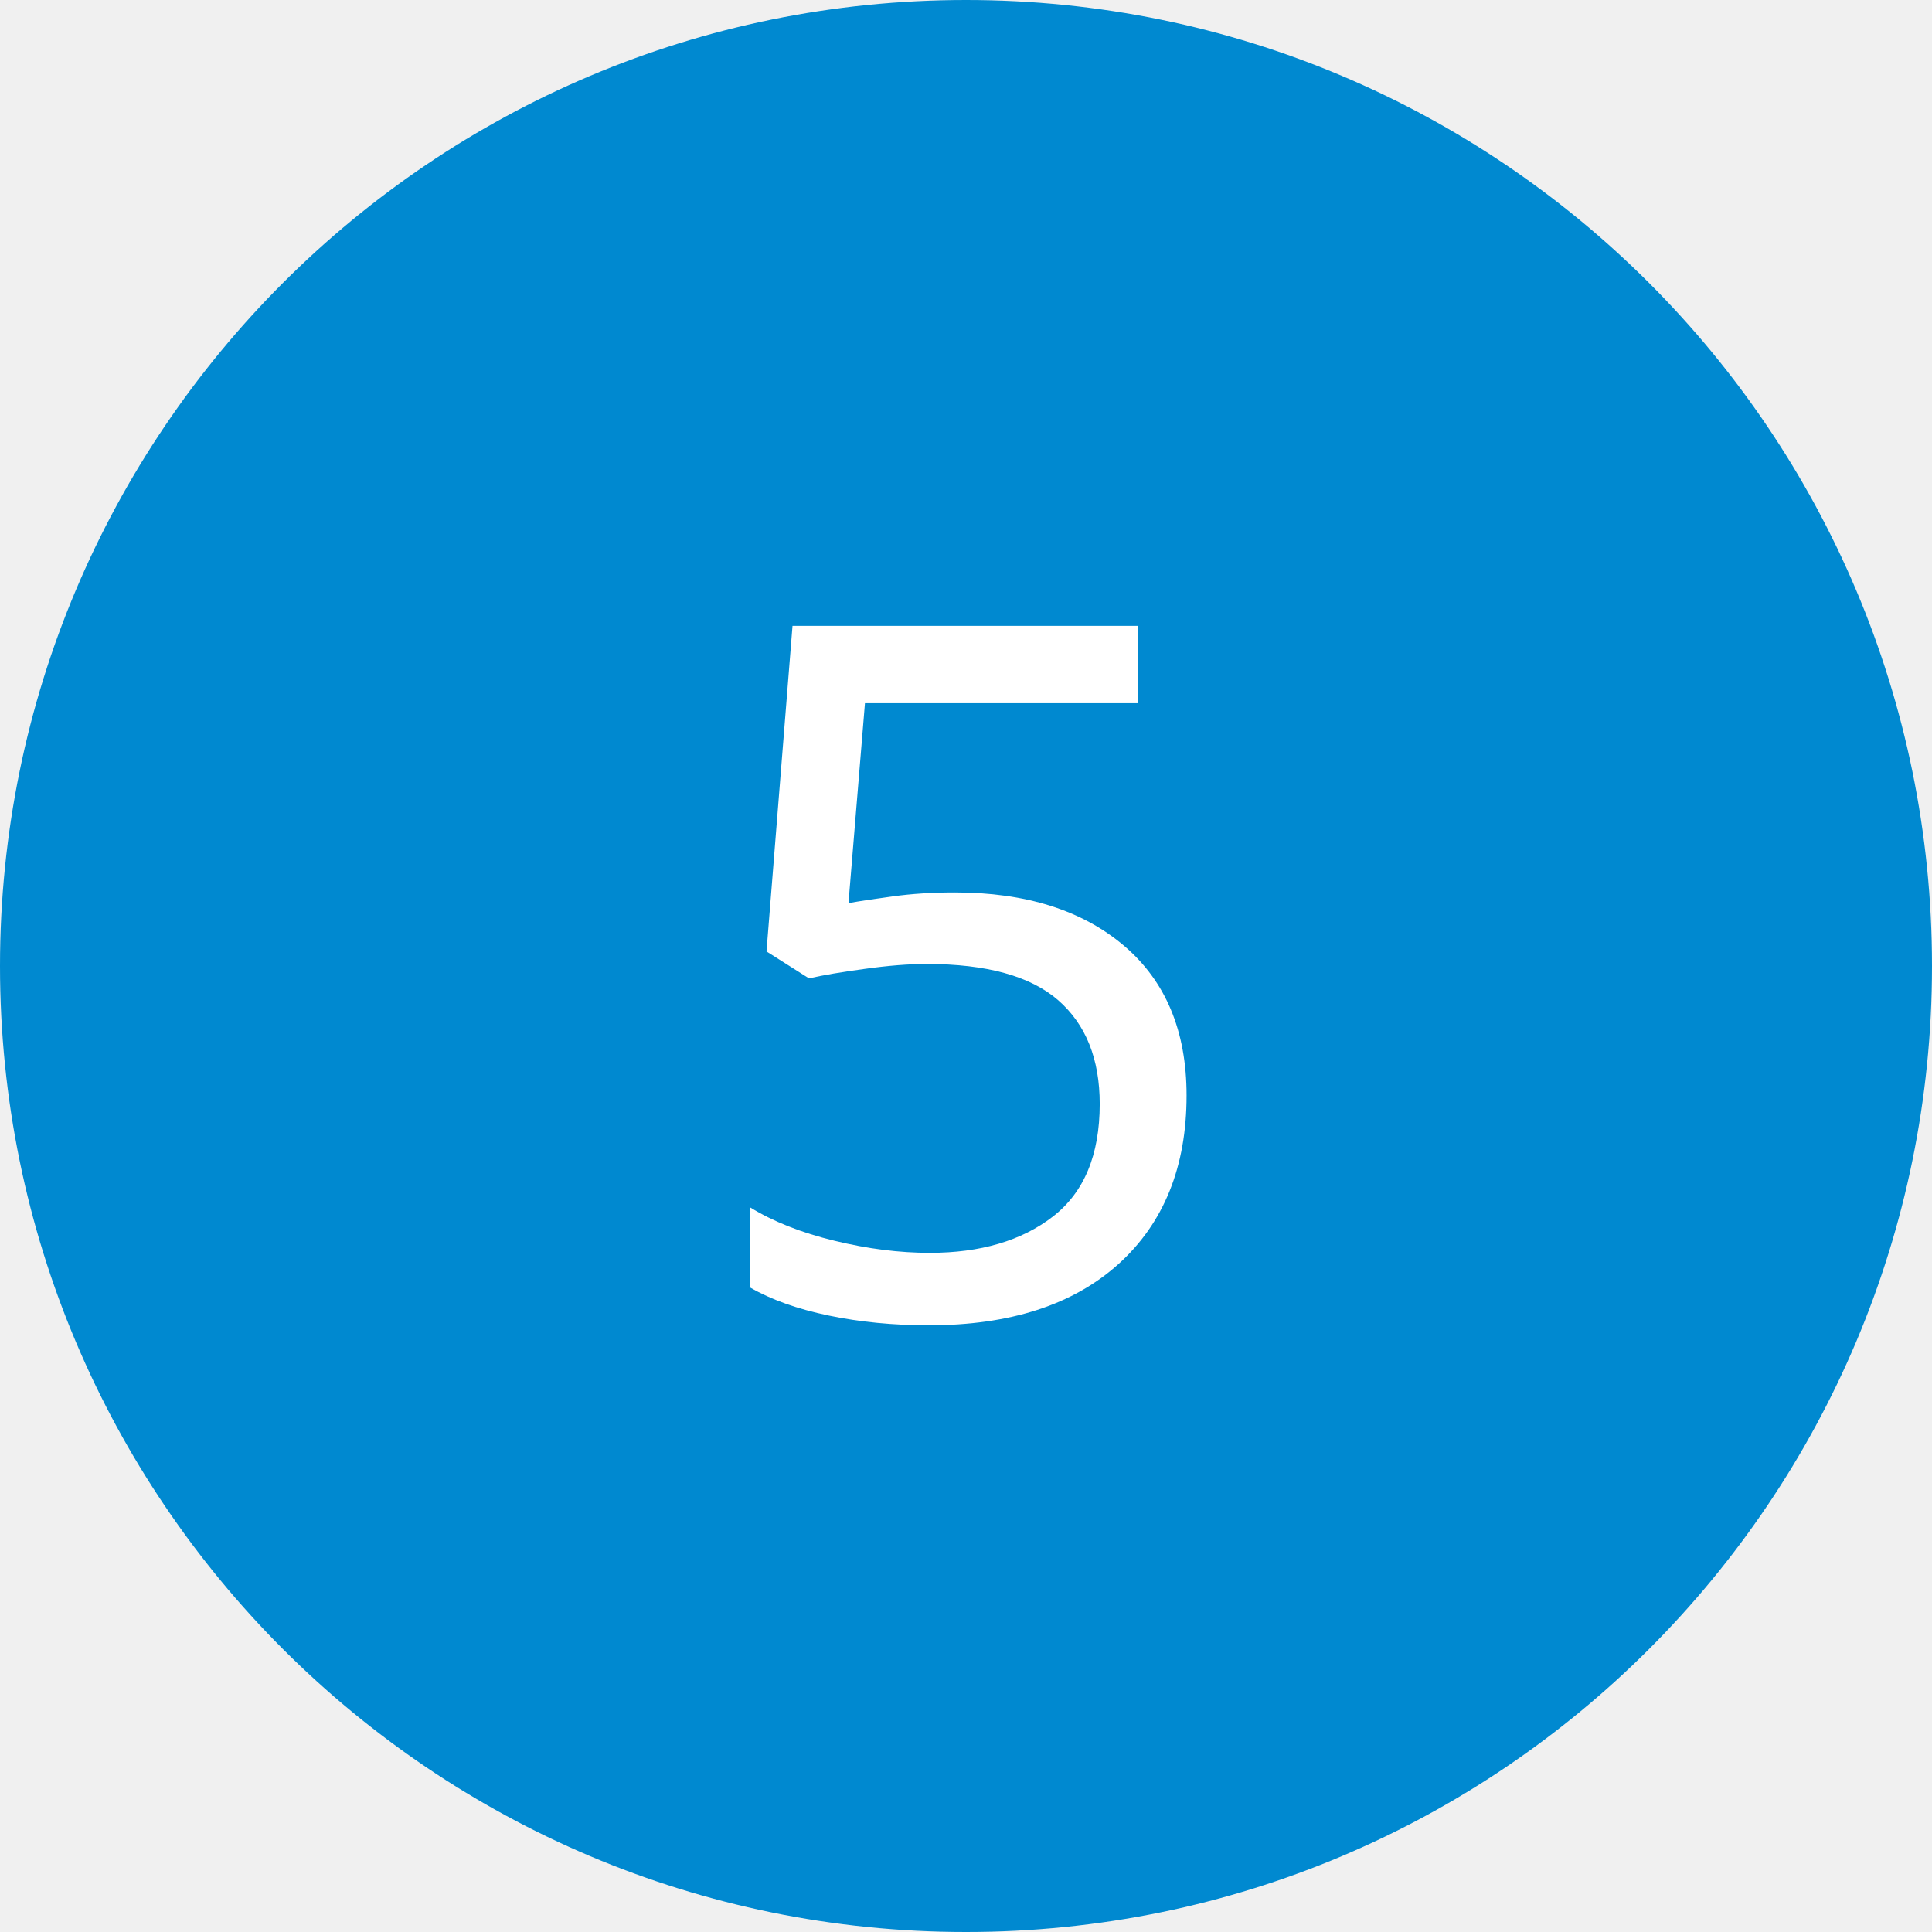
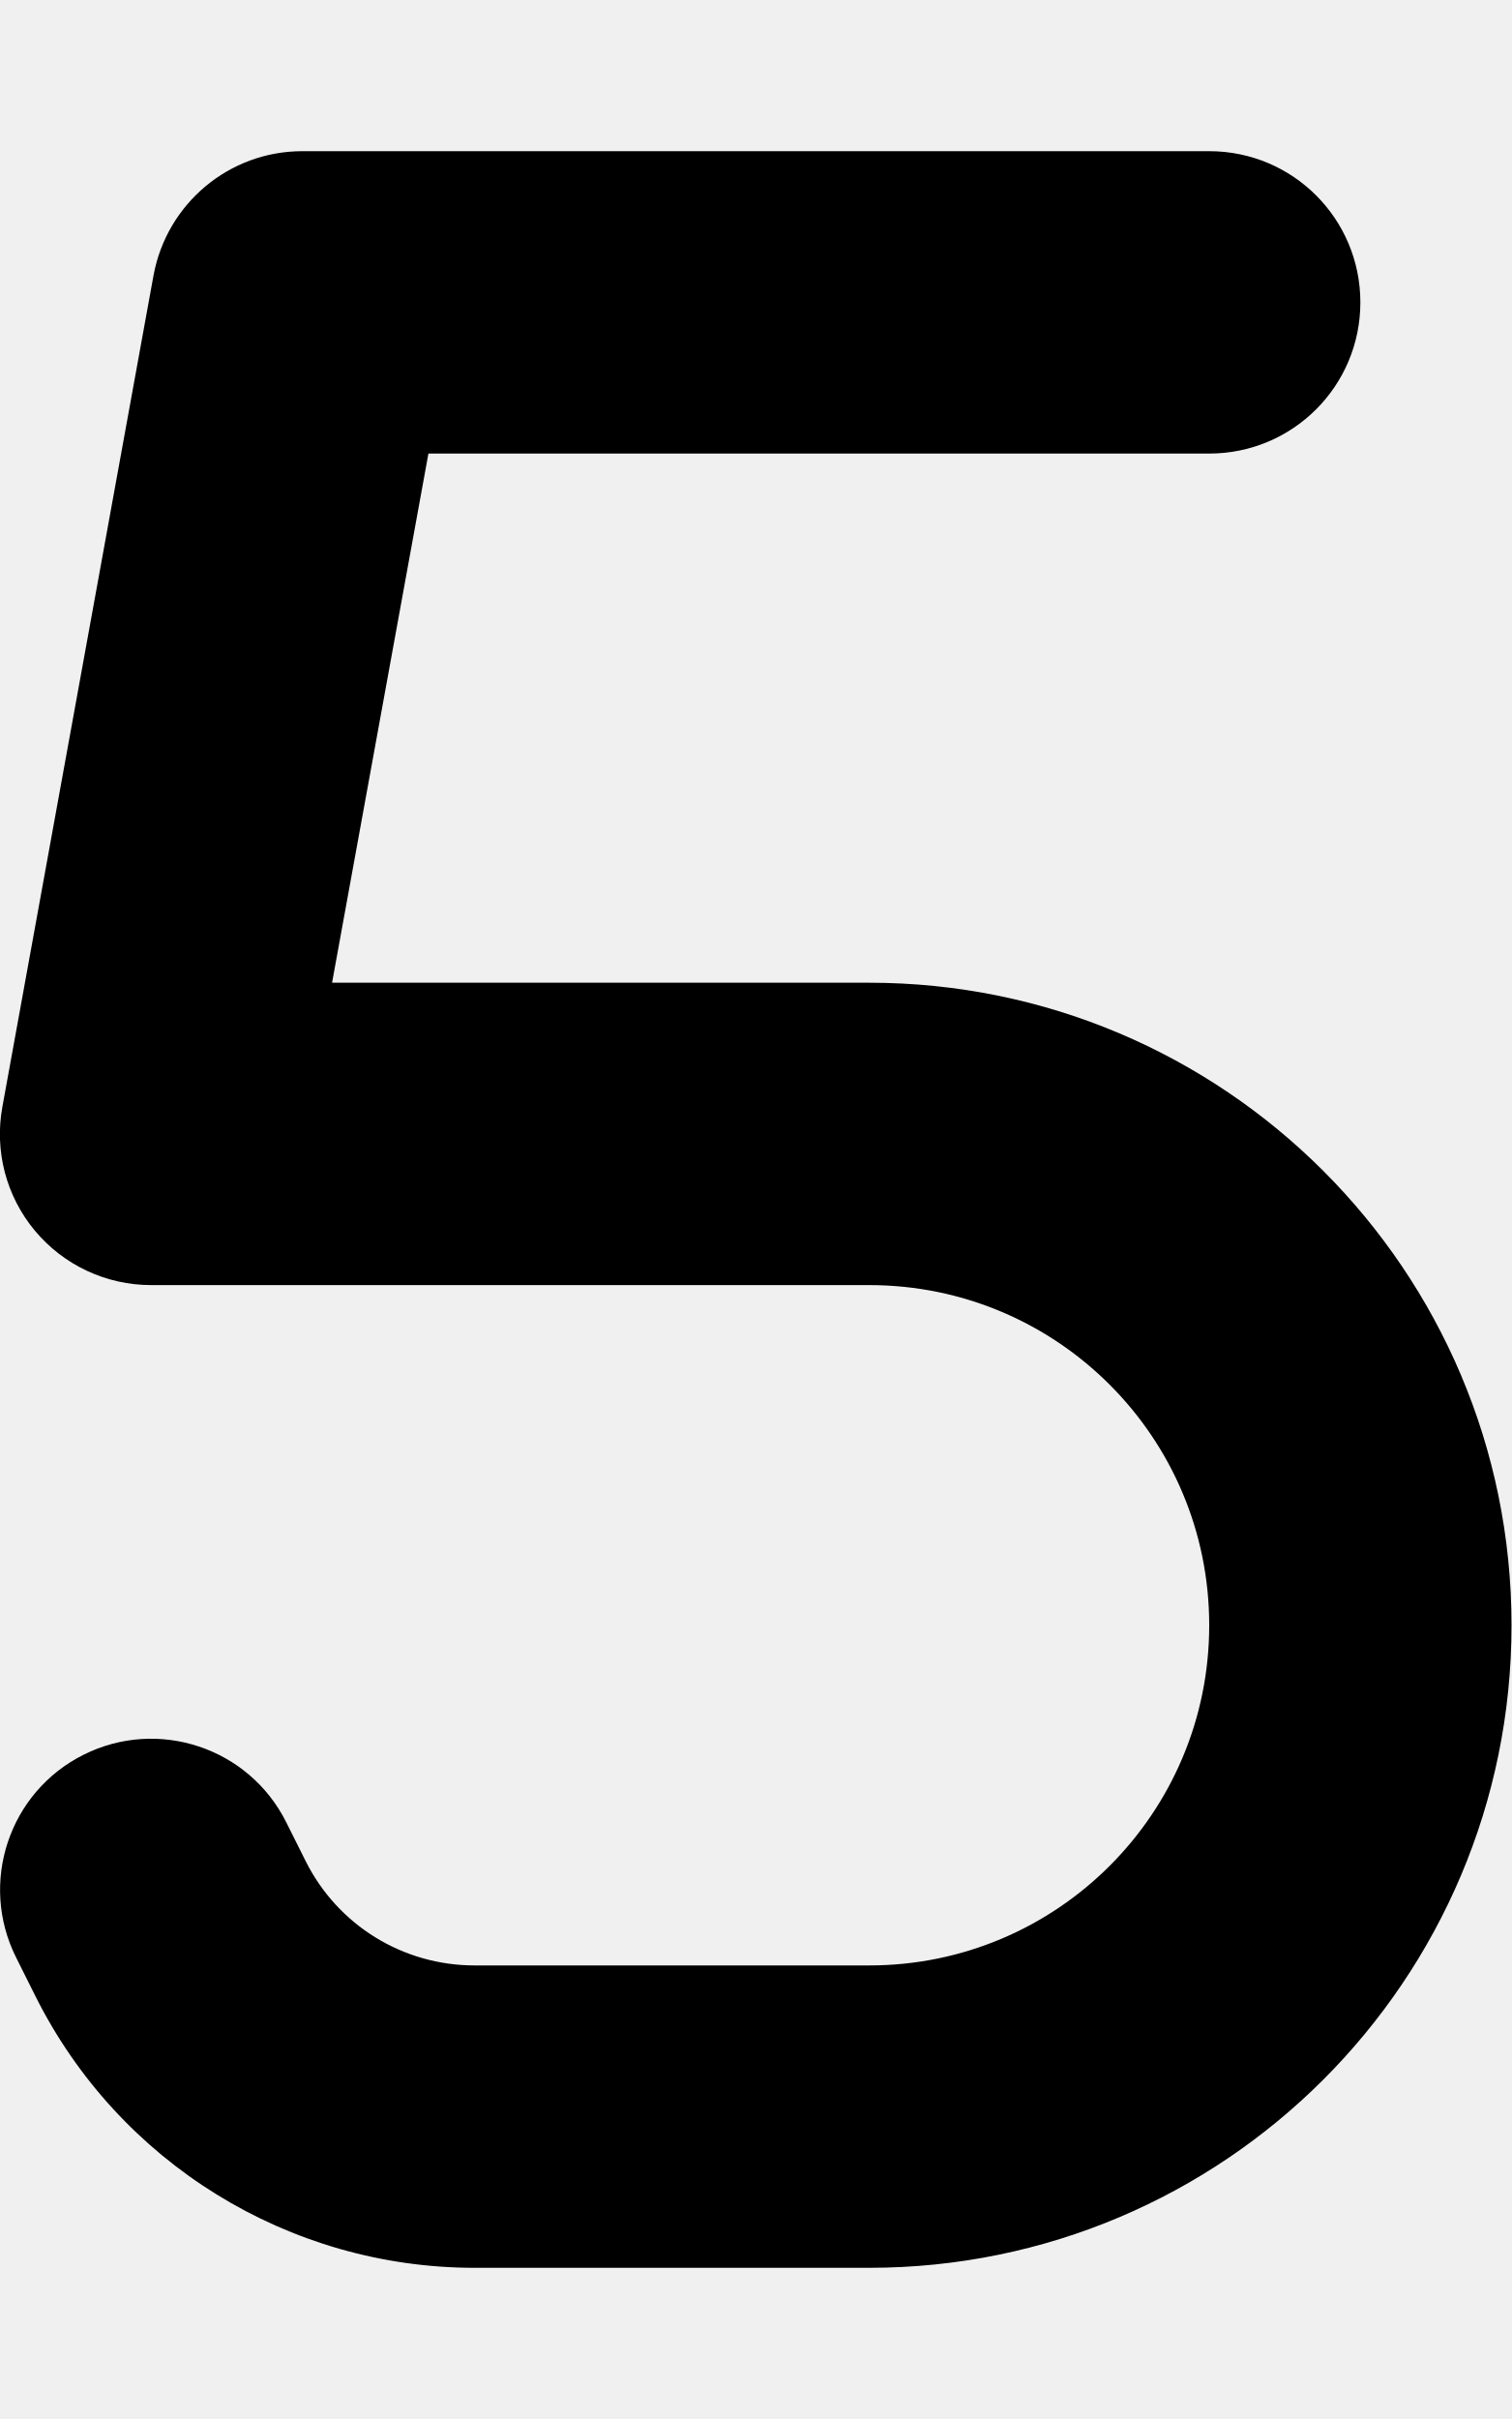
- <svg xmlns="http://www.w3.org/2000/svg" width="130" height="130" viewBox="0 0 130 130">
-   <g id="no5" transform="translate(-0.324 0.486)">
-     <circle id="椭圆_2" data-name="椭圆 2" cx="65" cy="65" r="65" transform="translate(0.324 -0.486)" fill="#0089d0" />
-     <text id="_5" data-name="5" transform="translate(64.818 88.034)" fill="#fff" font-size="65" font-family="MicrosoftJhengHeiUILight, Microsoft JhengHei UI" letter-spacing="0.08em">
-       <tspan x="-18.123" y="0">5</tspan>
-     </text>
-   </g>
+ <svg xmlns="http://www.w3.org/2000/svg" viewBox="0 0 320 512">
+   <path d="M32.5 58.3C35.3 43.1 48.5 32 64 32H256c17.7 0 32 14.3 32 32s-14.3 32-32 32H90.7L70.3 208H184c75.1 0 136 60.9 136 136s-60.9 136-136 136H100.5c-39.4 0-75.4-22.3-93-57.5l-4.1-8.2c-7.9-15.8-1.5-35 14.3-42.9s35-1.5 42.9 14.3l4.1 8.2c6.8 13.6 20.6 22.1 35.8 22.1H184c39.8 0 72-32.2 72-72s-32.2-72-72-72H32c-9.5 0-18.5-4.2-24.6-11.5s-8.6-16.9-6.9-26.2l32-176z" />
</svg>
